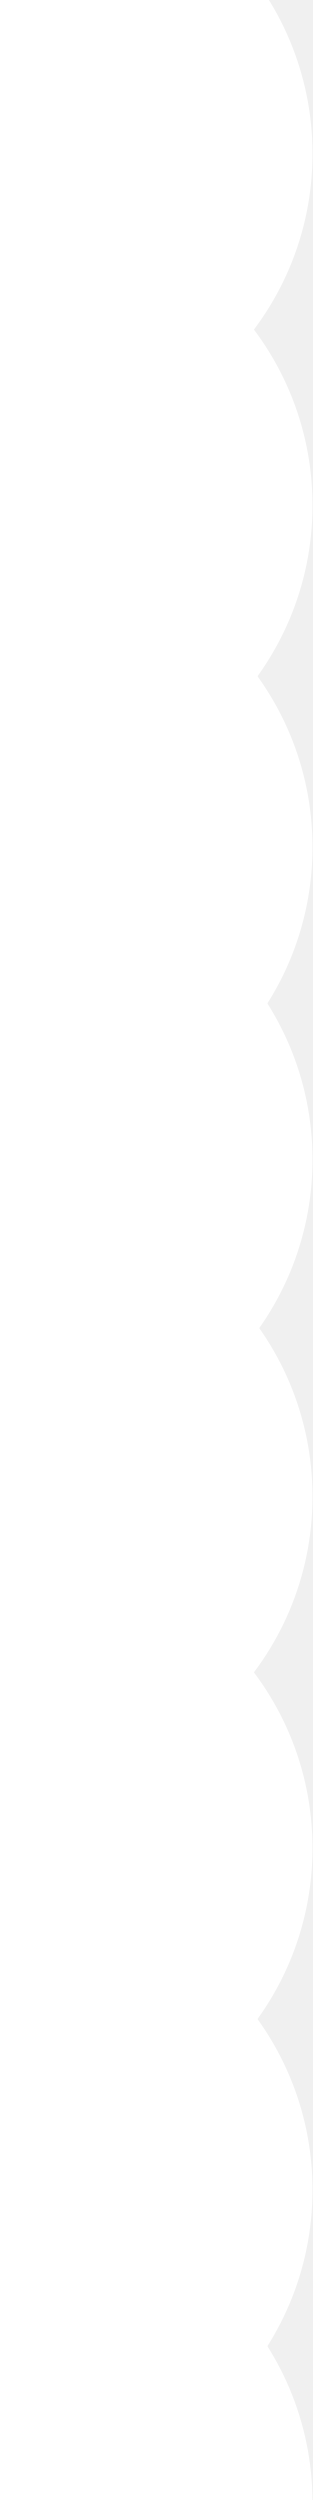
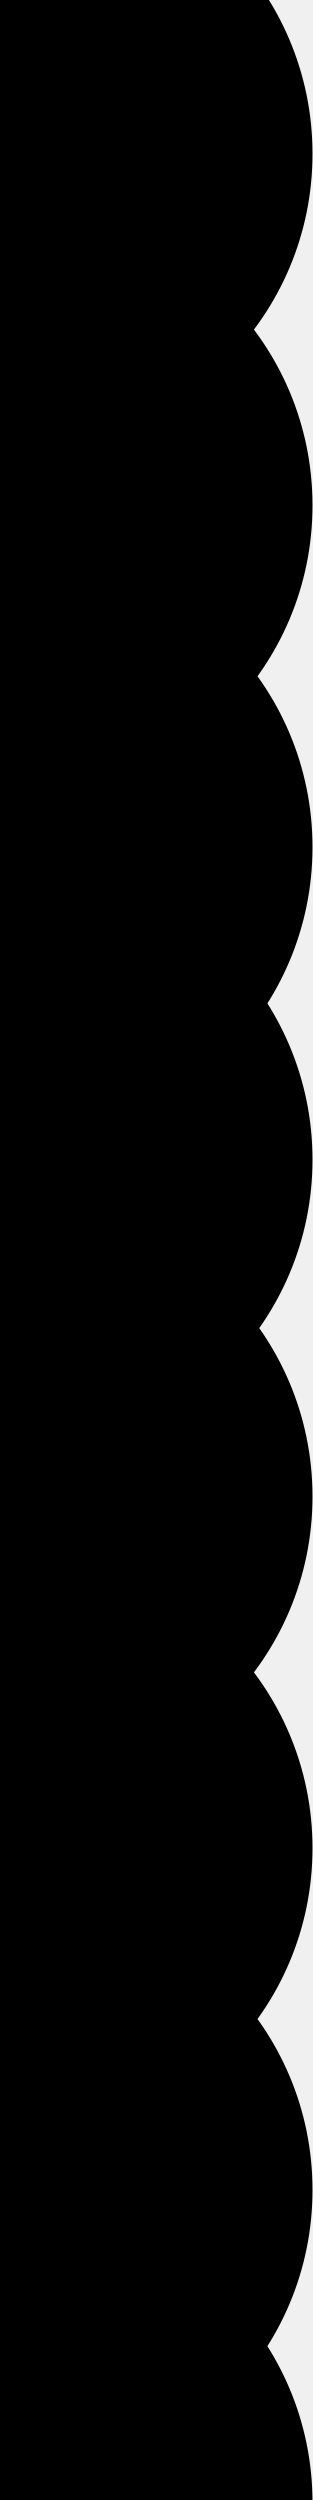
<svg xmlns="http://www.w3.org/2000/svg" width="128" height="1024" viewBox="0 0 128 1024" fill="none">
-   <circle cx="8" cy="63" r="120" fill="white" />
-   <circle cx="8" cy="207" r="120" fill="white" />
-   <circle cx="8" cy="347" r="120" fill="white" />
-   <circle cx="8" cy="475" r="120" fill="white" />
-   <circle cx="8" cy="613" r="120" fill="white" />
-   <circle cx="8" cy="757" r="120" fill="white" />
-   <circle cx="8" cy="897" r="120" fill="white" />
-   <circle cx="8" cy="1025" r="120" fill="white" />
+   <circle cx="8" cy="63" r="120" fill="currentColor" />
+   <circle cx="8" cy="207" r="120" fill="currentColor" />
+   <circle cx="8" cy="347" r="120" fill="currentColor" />
+   <circle cx="8" cy="475" r="120" fill="currentColor" />
+   <circle cx="8" cy="613" r="120" fill="currentColor" />
+   <circle cx="8" cy="757" r="120" fill="currentColor" />
+   <circle cx="8" cy="897" r="120" fill="currentColor" />
+   <circle cx="8" cy="1025" r="120" fill="currentColor" />
</svg>
